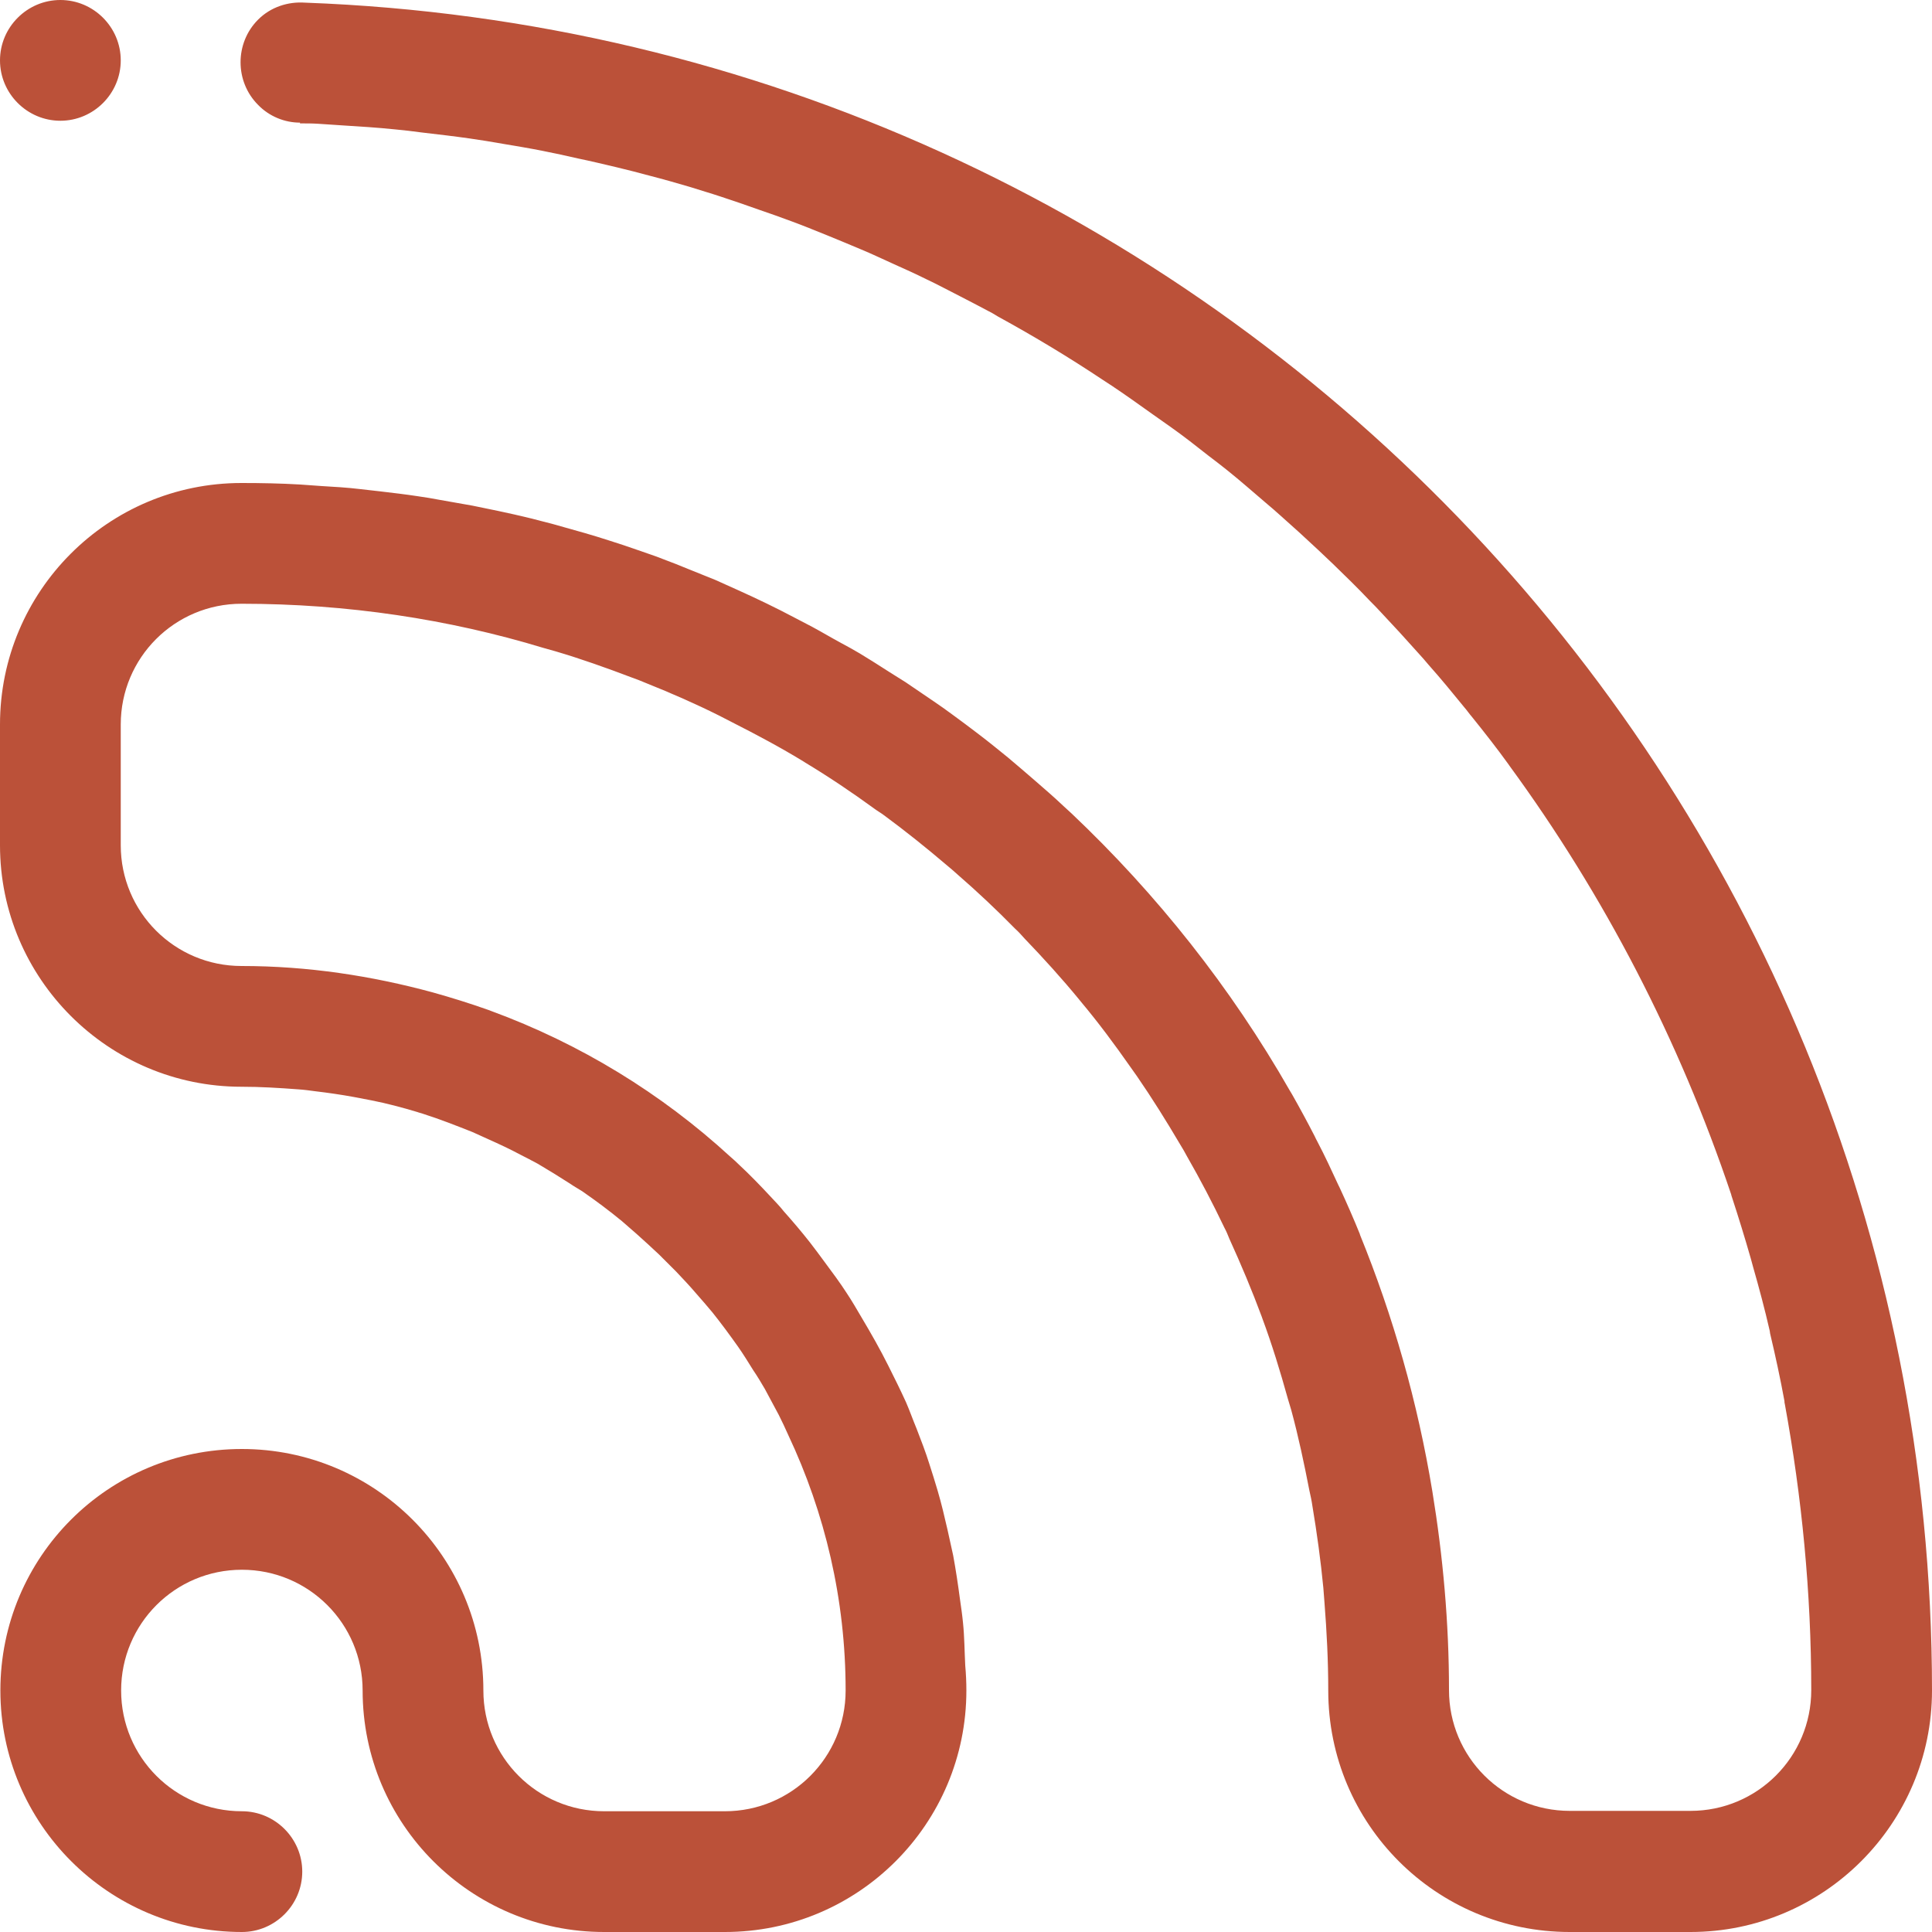
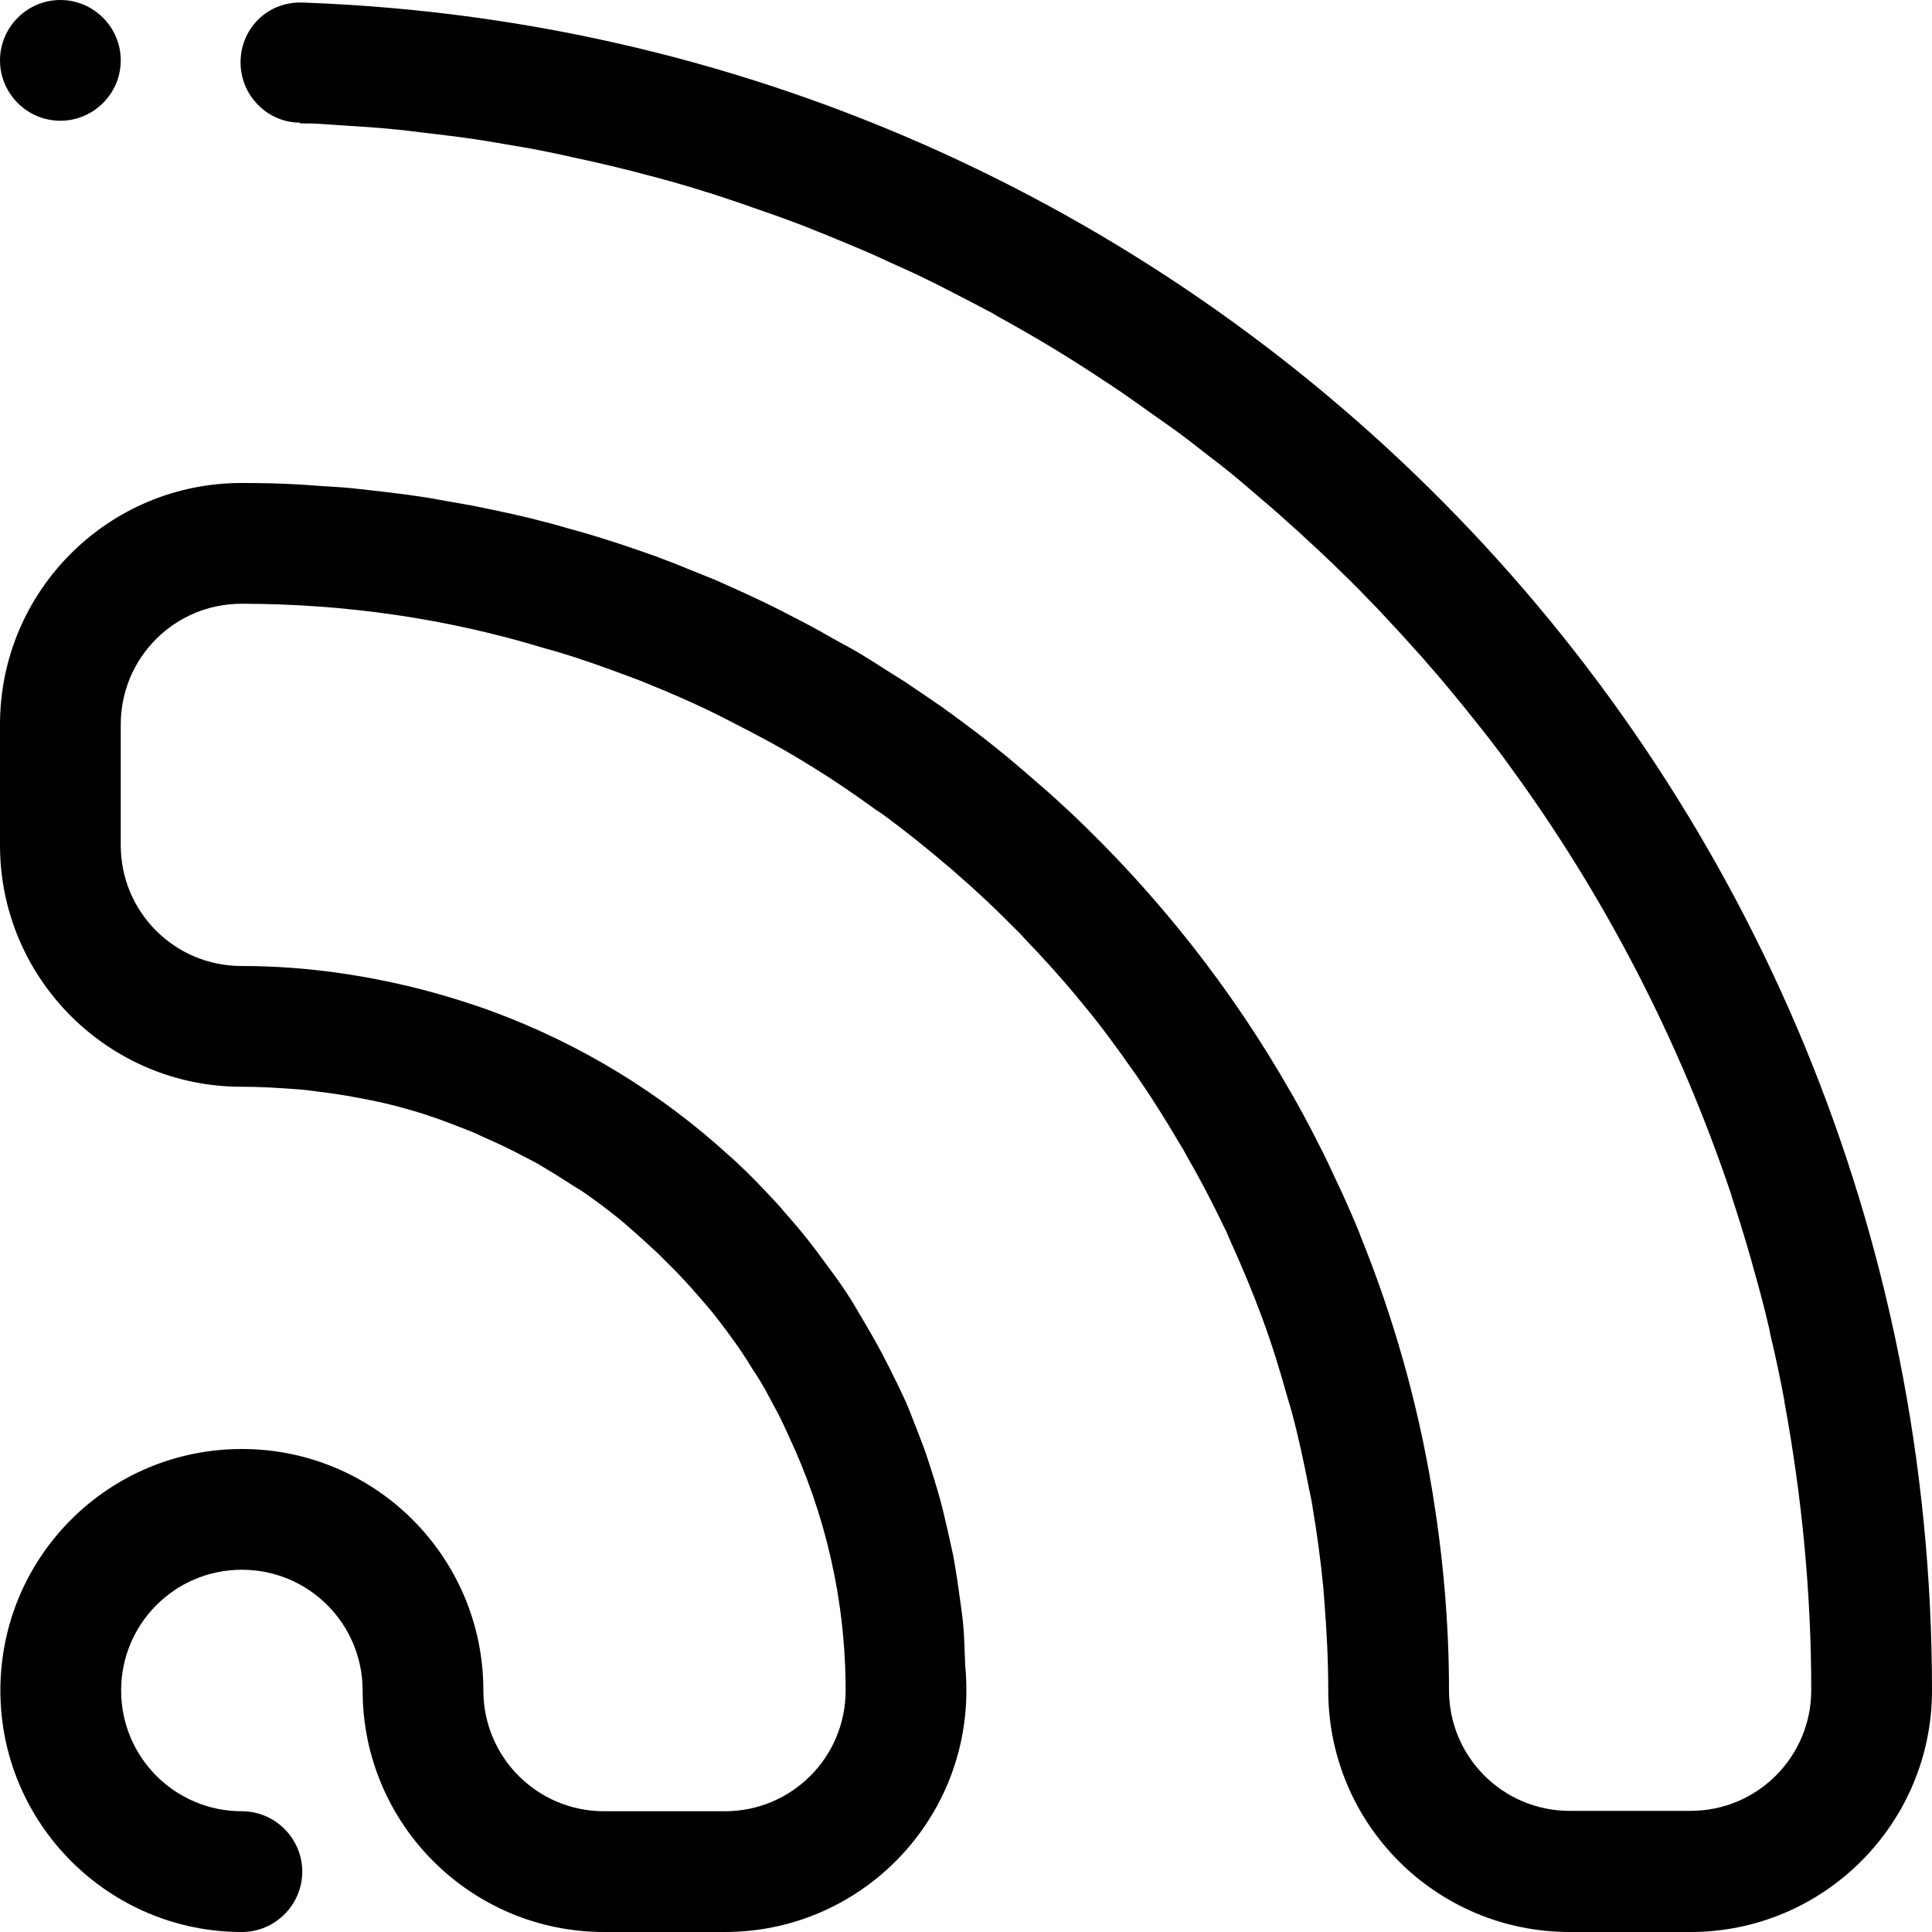
<svg xmlns="http://www.w3.org/2000/svg" version="1.1" id="Layer_5" x="0px" y="0px" viewBox="221 -231 512 512" enable-background="new 221 -231 512 512" xml:space="preserve">
-   <path fill="#BB5139" d="M733,217c0,35.3-28.7,64-64,64h-32c-35.4,0-64-28.6-64-64c0-7.9-0.4-15.6-1-23.3c-0.1-1.3-0.2-2.6-0.3-3.9  c-0.7-7.3-1.7-14.5-2.9-21.7c-0.2-1.4-0.5-2.8-0.8-4.1c-1.4-7.2-2.9-14.3-4.8-21.3c-0.3-1-0.6-2-0.9-3c-2-7.2-4.2-14.4-6.8-21.4  c0-0.1-0.1-0.2-0.1-0.3c-2.6-7-5.5-13.9-8.6-20.7c-0.4-1-0.8-2-1.3-2.9c-3.1-6.5-6.4-12.8-9.9-18.9c-0.6-1.1-1.2-2.2-1.9-3.3  c-3.6-6.1-7.4-12.2-11.4-18c-0.6-0.8-1.1-1.6-1.7-2.4c-4.2-6-8.5-11.8-13.2-17.4c-0.1-0.2-0.3-0.3-0.4-0.5  c-4.6-5.6-9.5-11-14.5-16.2c-0.8-0.9-1.6-1.8-2.5-2.6c-4.9-5-10-9.8-15.3-14.4c-0.9-0.8-1.9-1.7-2.9-2.5c-5.4-4.6-10.9-9-16.6-13.2  c-0.8-0.6-1.7-1.1-2.5-1.7c-5.9-4.3-12-8.4-18.3-12.2c-0.1-0.1-0.2-0.1-0.3-0.2c-6.2-3.8-12.6-7.2-19.1-10.5  c-1.2-0.6-2.3-1.2-3.5-1.8c-6.2-3.1-12.6-5.9-19.1-8.5c-1.4-0.6-2.7-1.1-4.1-1.6c-6.6-2.5-13.3-4.9-20.1-6.9  c-1.1-0.3-2.2-0.6-3.2-0.9C340-66.9,313-71,285-71c-17.7,0-32,14.3-32,32v32c0,17.7,14.3,32,32,32c17.6,0,34.5,2.6,50.7,7  c5,1.4,9.8,2.9,14.6,4.6c0.3,0.1,0.5,0.2,0.8,0.3c23.7,8.7,45.2,21.9,63.4,38.6c0.8,0.7,1.6,1.4,2.4,2.2c2.9,2.7,5.6,5.5,8.3,8.4  c1.2,1.3,2.4,2.5,3.5,3.9c2.4,2.7,4.7,5.4,6.9,8.2c1.3,1.7,2.6,3.4,3.9,5.2c2,2.7,4.1,5.5,5.9,8.3c1.4,2.1,2.6,4.2,3.9,6.4  c2.5,4.2,4.9,8.4,7.1,12.8c1.6,3.2,3.2,6.4,4.7,9.7c1,2.3,1.8,4.6,2.8,7c1.2,3.1,2.4,6.2,3.4,9.4c0.8,2.4,1.5,4.8,2.2,7.1  c1,3.4,1.8,6.8,2.6,10.3c0.5,2.3,1,4.5,1.5,6.8c0.7,3.8,1.3,7.8,1.8,11.6c0.3,2.1,0.6,4.1,0.8,6.2c0.4,3.8,0.4,7.6,0.6,11.4  c0.2,2.2,0.3,4.4,0.3,6.6c0,35.3-28.6,64-64,64h-24h-8c-35.3,0-64-28.6-64-64c0-17.7-14.3-32-32-32c-17.7,0-32,14.3-32,32  c0,17.7,14.3,32,32,32c8.8,0,16,7.2,16,16c0,8.8-7.2,16-16,16c-35.3,0-64-28.7-64-64c0-35.4,28.6-64,64-64c35.3,0,64,28.6,64,64  c0,17.7,14.3,32,32,32h8h24c17.7,0,32-14.3,32-32c0-24.2-5.5-47.1-15.2-67.7c-0.8-1.8-1.6-3.5-2.5-5.3c-1.2-2.3-2.5-4.6-3.7-6.9  c-1-1.7-2-3.4-3.1-5c-1.3-2.1-2.6-4.2-4-6.2c-2.2-3.1-4.4-6.1-6.8-9.1c-1.4-1.7-2.9-3.4-4.3-5c-1.7-2-3.5-3.9-5.3-5.8  c-1.5-1.5-3-3-4.5-4.5c-2-1.9-4-3.7-6-5.5c-1.3-1.1-2.6-2.3-3.9-3.4c-3.4-2.8-6.9-5.4-10.5-7.9c-1.1-0.7-2.2-1.3-3.2-2  c-2.8-1.8-5.7-3.6-8.6-5.3c-1.5-0.8-3-1.6-4.6-2.4c-2.8-1.5-5.6-2.8-8.5-4.1c-1.4-0.6-2.8-1.3-4.2-1.9c-4.3-1.7-8.6-3.4-13-4.8  c-0.5-0.2-1.1-0.3-1.6-0.5c-4-1.2-8.1-2.3-12.2-3.1c-1.5-0.3-3.1-0.6-4.7-0.9c-3.3-0.6-6.7-1.1-10.1-1.5c-1.5-0.2-2.9-0.4-4.4-0.5  C294.9,57.3,290,57,285,57c-35.3,0-64-28.7-64-64v-32c0-35.3,28.6-64,64-64c5.2,0,10.4,0.1,15.5,0.4c1.9,0.1,3.7,0.3,5.6,0.4  c3.4,0.2,6.9,0.4,10.2,0.8c1.8,0.2,3.5,0.4,5.3,0.6c3.4,0.4,6.8,0.8,10.1,1.3c2,0.3,4,0.6,6,1c2.9,0.5,5.7,1,8.5,1.5  c2.3,0.5,4.5,0.9,6.8,1.4c2.9,0.6,5.9,1.3,8.8,2c1.9,0.5,3.9,1,5.8,1.5c2.9,0.8,5.7,1.6,8.5,2.4c2,0.6,4.1,1.2,6.2,1.9  c2.6,0.8,5.2,1.7,7.8,2.6c2.2,0.8,4.5,1.5,6.7,2.4c2.2,0.8,4.4,1.7,6.6,2.6c2.4,1,4.8,1.9,7.2,2.9c2,0.9,4,1.8,6,2.7  c5.1,2.3,10.1,4.7,15,7.3c1.5,0.8,3.1,1.6,4.6,2.4c2.6,1.4,5.1,2.9,7.7,4.3c1.7,0.9,3.3,1.8,5,2.8c2.6,1.6,5.2,3.2,7.8,4.9  c1.4,0.9,2.9,1.8,4.3,2.7c2.5,1.7,5,3.4,7.5,5.1c1.6,1.1,3.2,2.2,4.8,3.4c2.3,1.7,4.5,3.3,6.7,5c1.6,1.2,3.1,2.4,4.6,3.6  c2.4,1.9,4.7,3.8,7,5.8c1.2,1,2.4,2.1,3.6,3.1c2.5,2.2,5,4.3,7.4,6.6c0.8,0.7,1.6,1.5,2.4,2.2c22.6,21.4,42.2,46.1,57.8,73.4  c0.2,0.3,0.4,0.7,0.6,1c2.1,3.7,4.1,7.4,6,11.1c0.2,0.5,0.5,1,0.7,1.4c2,3.8,3.8,7.7,5.6,11.6c0.1,0.2,0.2,0.4,0.3,0.6  c1.9,4.1,3.7,8.2,5.4,12.4c0,0,0,0,0,0.1c8.8,21.6,15.3,44.4,19.2,68.1c2.8,17.1,4.4,34.7,4.4,52.6c0,17.7,14.3,32,32,32h32  c17.7,0,32-14.3,32-32c0-25.9-2.5-51.2-7-75.8c-0.1-0.3-0.1-0.5-0.1-0.8c-1.1-6-2.4-12-3.8-17.9c0-0.2-0.1-0.5-0.1-0.7  c-1.3-5.7-2.8-11.3-4.4-16.9c-0.2-0.7-0.4-1.5-0.6-2.2c-1.6-5.6-3.3-11.1-5.1-16.6c0-0.1-0.1-0.2-0.1-0.4  C666,44.5,646.1,6.2,621-28.1c-0.1-0.1-0.1-0.2-0.2-0.3c-3.1-4.3-6.4-8.5-9.7-12.6c-0.7-0.8-1.3-1.7-2-2.5  c-3.1-3.8-6.2-7.6-9.5-11.3c-0.9-1.1-1.8-2.1-2.8-3.2c-3.2-3.6-6.5-7.2-9.9-10.8c-0.9-1-1.9-2-2.8-2.9c-3.2-3.4-6.6-6.7-9.9-9.9  c-1.3-1.2-2.5-2.4-3.8-3.6c-3.3-3.1-6.7-6.2-10.1-9.2c-1.2-1.1-2.5-2.2-3.8-3.3c-3.4-2.9-6.8-5.9-10.3-8.7c-1.6-1.3-3.2-2.5-4.9-3.8  c-3.3-2.6-6.6-5.2-10-7.6c-1.7-1.2-3.4-2.4-5.1-3.6c-3.5-2.5-7-5-10.6-7.4c-0.8-0.5-1.5-1-2.3-1.5c-9-6-18.3-11.6-27.8-16.8  c-0.5-0.3-1-0.6-1.5-0.9c-2.8-1.5-5.7-3-8.6-4.5c-3-1.5-5.9-3.1-8.9-4.5c-2.8-1.4-5.7-2.7-8.6-4c-2.9-1.3-5.8-2.7-8.7-3.9  c-3.1-1.3-6.2-2.6-9.4-3.9c-3-1.2-5.9-2.4-8.9-3.5c-2.9-1.1-5.8-2.1-8.7-3.1c-3.4-1.2-6.8-2.4-10.2-3.5c-2.7-0.9-5.5-1.7-8.3-2.6  c-3.4-1-6.9-2-10.4-2.9c-3-0.8-6-1.6-9-2.3c-3.4-0.8-6.7-1.6-10.1-2.3c-3.1-0.7-6.2-1.4-9.3-2c-3.5-0.7-7.1-1.3-10.7-1.9  c-2.9-0.5-5.8-1-8.7-1.4c-4.2-0.6-8.5-1.1-12.8-1.6c-2.3-0.3-4.6-0.6-6.9-0.8c-4.8-0.5-9.7-0.8-14.5-1.1c-2-0.1-4-0.3-6-0.4  c-1.6-0.1-3.2-0.1-4.8-0.1v-0.2c-4,0-8.1-1.6-11.1-4.7c-6.2-6.2-6.2-16.4,0-22.6c3.4-3.4,8-4.8,12.4-4.5  C541.6-221.5,733-24.7,733,217L733,217z M237-199c-8.8,0-16-7.2-16-16c0-8.8,7.2-16,16-16c8.8,0,16,7.2,16,16  C253-206.2,245.8-199,237-199L237-199z" />
+   <path d="M733,217c0,35.3-28.7,64-64,64h-32c-35.4,0-64-28.6-64-64c0-7.9-0.4-15.6-1-23.3c-0.1-1.3-0.2-2.6-0.3-3.9  c-0.7-7.3-1.7-14.5-2.9-21.7c-0.2-1.4-0.5-2.8-0.8-4.1c-1.4-7.2-2.9-14.3-4.8-21.3c-0.3-1-0.6-2-0.9-3c-2-7.2-4.2-14.4-6.8-21.4  c0-0.1-0.1-0.2-0.1-0.3c-2.6-7-5.5-13.9-8.6-20.7c-0.4-1-0.8-2-1.3-2.9c-3.1-6.5-6.4-12.8-9.9-18.9c-0.6-1.1-1.2-2.2-1.9-3.3  c-3.6-6.1-7.4-12.2-11.4-18c-0.6-0.8-1.1-1.6-1.7-2.4c-4.2-6-8.5-11.8-13.2-17.4c-0.1-0.2-0.3-0.3-0.4-0.5  c-4.6-5.6-9.5-11-14.5-16.2c-0.8-0.9-1.6-1.8-2.5-2.6c-4.9-5-10-9.8-15.3-14.4c-0.9-0.8-1.9-1.7-2.9-2.5c-5.4-4.6-10.9-9-16.6-13.2  c-0.8-0.6-1.7-1.1-2.5-1.7c-5.9-4.3-12-8.4-18.3-12.2c-0.1-0.1-0.2-0.1-0.3-0.2c-6.2-3.8-12.6-7.2-19.1-10.5  c-1.2-0.6-2.3-1.2-3.5-1.8c-6.2-3.1-12.6-5.9-19.1-8.5c-1.4-0.6-2.7-1.1-4.1-1.6c-6.6-2.5-13.3-4.9-20.1-6.9  c-1.1-0.3-2.2-0.6-3.2-0.9C340-66.9,313-71,285-71c-17.7,0-32,14.3-32,32v32c0,17.7,14.3,32,32,32c17.6,0,34.5,2.6,50.7,7  c5,1.4,9.8,2.9,14.6,4.6c0.3,0.1,0.5,0.2,0.8,0.3c23.7,8.7,45.2,21.9,63.4,38.6c0.8,0.7,1.6,1.4,2.4,2.2c2.9,2.7,5.6,5.5,8.3,8.4  c1.2,1.3,2.4,2.5,3.5,3.9c2.4,2.7,4.7,5.4,6.9,8.2c1.3,1.7,2.6,3.4,3.9,5.2c2,2.7,4.1,5.5,5.9,8.3c1.4,2.1,2.6,4.2,3.9,6.4  c2.5,4.2,4.9,8.4,7.1,12.8c1.6,3.2,3.2,6.4,4.7,9.7c1,2.3,1.8,4.6,2.8,7c1.2,3.1,2.4,6.2,3.4,9.4c0.8,2.4,1.5,4.8,2.2,7.1  c1,3.4,1.8,6.8,2.6,10.3c0.5,2.3,1,4.5,1.5,6.8c0.7,3.8,1.3,7.8,1.8,11.6c0.3,2.1,0.6,4.1,0.8,6.2c0.4,3.8,0.4,7.6,0.6,11.4  c0.2,2.2,0.3,4.4,0.3,6.6c0,35.3-28.6,64-64,64h-24h-8c-35.3,0-64-28.6-64-64c0-17.7-14.3-32-32-32c-17.7,0-32,14.3-32,32  c0,17.7,14.3,32,32,32c8.8,0,16,7.2,16,16c0,8.8-7.2,16-16,16c-35.3,0-64-28.7-64-64c0-35.4,28.6-64,64-64c35.3,0,64,28.6,64,64  c0,17.7,14.3,32,32,32h8h24c17.7,0,32-14.3,32-32c0-24.2-5.5-47.1-15.2-67.7c-0.8-1.8-1.6-3.5-2.5-5.3c-1.2-2.3-2.5-4.6-3.7-6.9  c-1-1.7-2-3.4-3.1-5c-1.3-2.1-2.6-4.2-4-6.2c-2.2-3.1-4.4-6.1-6.8-9.1c-1.4-1.7-2.9-3.4-4.3-5c-1.7-2-3.5-3.9-5.3-5.8  c-1.5-1.5-3-3-4.5-4.5c-2-1.9-4-3.7-6-5.5c-1.3-1.1-2.6-2.3-3.9-3.4c-3.4-2.8-6.9-5.4-10.5-7.9c-1.1-0.7-2.2-1.3-3.2-2  c-2.8-1.8-5.7-3.6-8.6-5.3c-1.5-0.8-3-1.6-4.6-2.4c-2.8-1.5-5.6-2.8-8.5-4.1c-1.4-0.6-2.8-1.3-4.2-1.9c-4.3-1.7-8.6-3.4-13-4.8  c-0.5-0.2-1.1-0.3-1.6-0.5c-4-1.2-8.1-2.3-12.2-3.1c-1.5-0.3-3.1-0.6-4.7-0.9c-3.3-0.6-6.7-1.1-10.1-1.5c-1.5-0.2-2.9-0.4-4.4-0.5  C294.9,57.3,290,57,285,57c-35.3,0-64-28.7-64-64v-32c0-35.3,28.6-64,64-64c5.2,0,10.4,0.1,15.5,0.4c1.9,0.1,3.7,0.3,5.6,0.4  c3.4,0.2,6.9,0.4,10.2,0.8c1.8,0.2,3.5,0.4,5.3,0.6c3.4,0.4,6.8,0.8,10.1,1.3c2,0.3,4,0.6,6,1c2.9,0.5,5.7,1,8.5,1.5  c2.3,0.5,4.5,0.9,6.8,1.4c2.9,0.6,5.9,1.3,8.8,2c1.9,0.5,3.9,1,5.8,1.5c2.9,0.8,5.7,1.6,8.5,2.4c2,0.6,4.1,1.2,6.2,1.9  c2.6,0.8,5.2,1.7,7.8,2.6c2.2,0.8,4.5,1.5,6.7,2.4c2.2,0.8,4.4,1.7,6.6,2.6c2.4,1,4.8,1.9,7.2,2.9c2,0.9,4,1.8,6,2.7  c5.1,2.3,10.1,4.7,15,7.3c1.5,0.8,3.1,1.6,4.6,2.4c2.6,1.4,5.1,2.9,7.7,4.3c1.7,0.9,3.3,1.8,5,2.8c2.6,1.6,5.2,3.2,7.8,4.9  c1.4,0.9,2.9,1.8,4.3,2.7c2.5,1.7,5,3.4,7.5,5.1c1.6,1.1,3.2,2.2,4.8,3.4c2.3,1.7,4.5,3.3,6.7,5c1.6,1.2,3.1,2.4,4.6,3.6  c2.4,1.9,4.7,3.8,7,5.8c1.2,1,2.4,2.1,3.6,3.1c2.5,2.2,5,4.3,7.4,6.6c0.8,0.7,1.6,1.5,2.4,2.2c22.6,21.4,42.2,46.1,57.8,73.4  c0.2,0.3,0.4,0.7,0.6,1c2.1,3.7,4.1,7.4,6,11.1c0.2,0.5,0.5,1,0.7,1.4c2,3.8,3.8,7.7,5.6,11.6c0.1,0.2,0.2,0.4,0.3,0.6  c1.9,4.1,3.7,8.2,5.4,12.4c0,0,0,0,0,0.1c8.8,21.6,15.3,44.4,19.2,68.1c2.8,17.1,4.4,34.7,4.4,52.6c0,17.7,14.3,32,32,32h32  c17.7,0,32-14.3,32-32c0-25.9-2.5-51.2-7-75.8c-0.1-0.3-0.1-0.5-0.1-0.8c-1.1-6-2.4-12-3.8-17.9c0-0.2-0.1-0.5-0.1-0.7  c-1.3-5.7-2.8-11.3-4.4-16.9c-0.2-0.7-0.4-1.5-0.6-2.2c-1.6-5.6-3.3-11.1-5.1-16.6c0-0.1-0.1-0.2-0.1-0.4  C666,44.5,646.1,6.2,621-28.1c-0.1-0.1-0.1-0.2-0.2-0.3c-3.1-4.3-6.4-8.5-9.7-12.6c-0.7-0.8-1.3-1.7-2-2.5  c-3.1-3.8-6.2-7.6-9.5-11.3c-0.9-1.1-1.8-2.1-2.8-3.2c-3.2-3.6-6.5-7.2-9.9-10.8c-0.9-1-1.9-2-2.8-2.9c-3.2-3.4-6.6-6.7-9.9-9.9  c-1.3-1.2-2.5-2.4-3.8-3.6c-3.3-3.1-6.7-6.2-10.1-9.2c-1.2-1.1-2.5-2.2-3.8-3.3c-3.4-2.9-6.8-5.9-10.3-8.7c-1.6-1.3-3.2-2.5-4.9-3.8  c-3.3-2.6-6.6-5.2-10-7.6c-1.7-1.2-3.4-2.4-5.1-3.6c-3.5-2.5-7-5-10.6-7.4c-0.8-0.5-1.5-1-2.3-1.5c-9-6-18.3-11.6-27.8-16.8  c-0.5-0.3-1-0.6-1.5-0.9c-2.8-1.5-5.7-3-8.6-4.5c-3-1.5-5.9-3.1-8.9-4.5c-2.8-1.4-5.7-2.7-8.6-4c-2.9-1.3-5.8-2.7-8.7-3.9  c-3.1-1.3-6.2-2.6-9.4-3.9c-3-1.2-5.9-2.4-8.9-3.5c-2.9-1.1-5.8-2.1-8.7-3.1c-3.4-1.2-6.8-2.4-10.2-3.5c-2.7-0.9-5.5-1.7-8.3-2.6  c-3.4-1-6.9-2-10.4-2.9c-3-0.8-6-1.6-9-2.3c-3.4-0.8-6.7-1.6-10.1-2.3c-3.1-0.7-6.2-1.4-9.3-2c-3.5-0.7-7.1-1.3-10.7-1.9  c-2.9-0.5-5.8-1-8.7-1.4c-4.2-0.6-8.5-1.1-12.8-1.6c-2.3-0.3-4.6-0.6-6.9-0.8c-4.8-0.5-9.7-0.8-14.5-1.1c-2-0.1-4-0.3-6-0.4  c-1.6-0.1-3.2-0.1-4.8-0.1v-0.2c-4,0-8.1-1.6-11.1-4.7c-6.2-6.2-6.2-16.4,0-22.6c3.4-3.4,8-4.8,12.4-4.5  C541.6-221.5,733-24.7,733,217L733,217z M237-199c-8.8,0-16-7.2-16-16c0-8.8,7.2-16,16-16c8.8,0,16,7.2,16,16  C253-206.2,245.8-199,237-199L237-199z" />
</svg>
